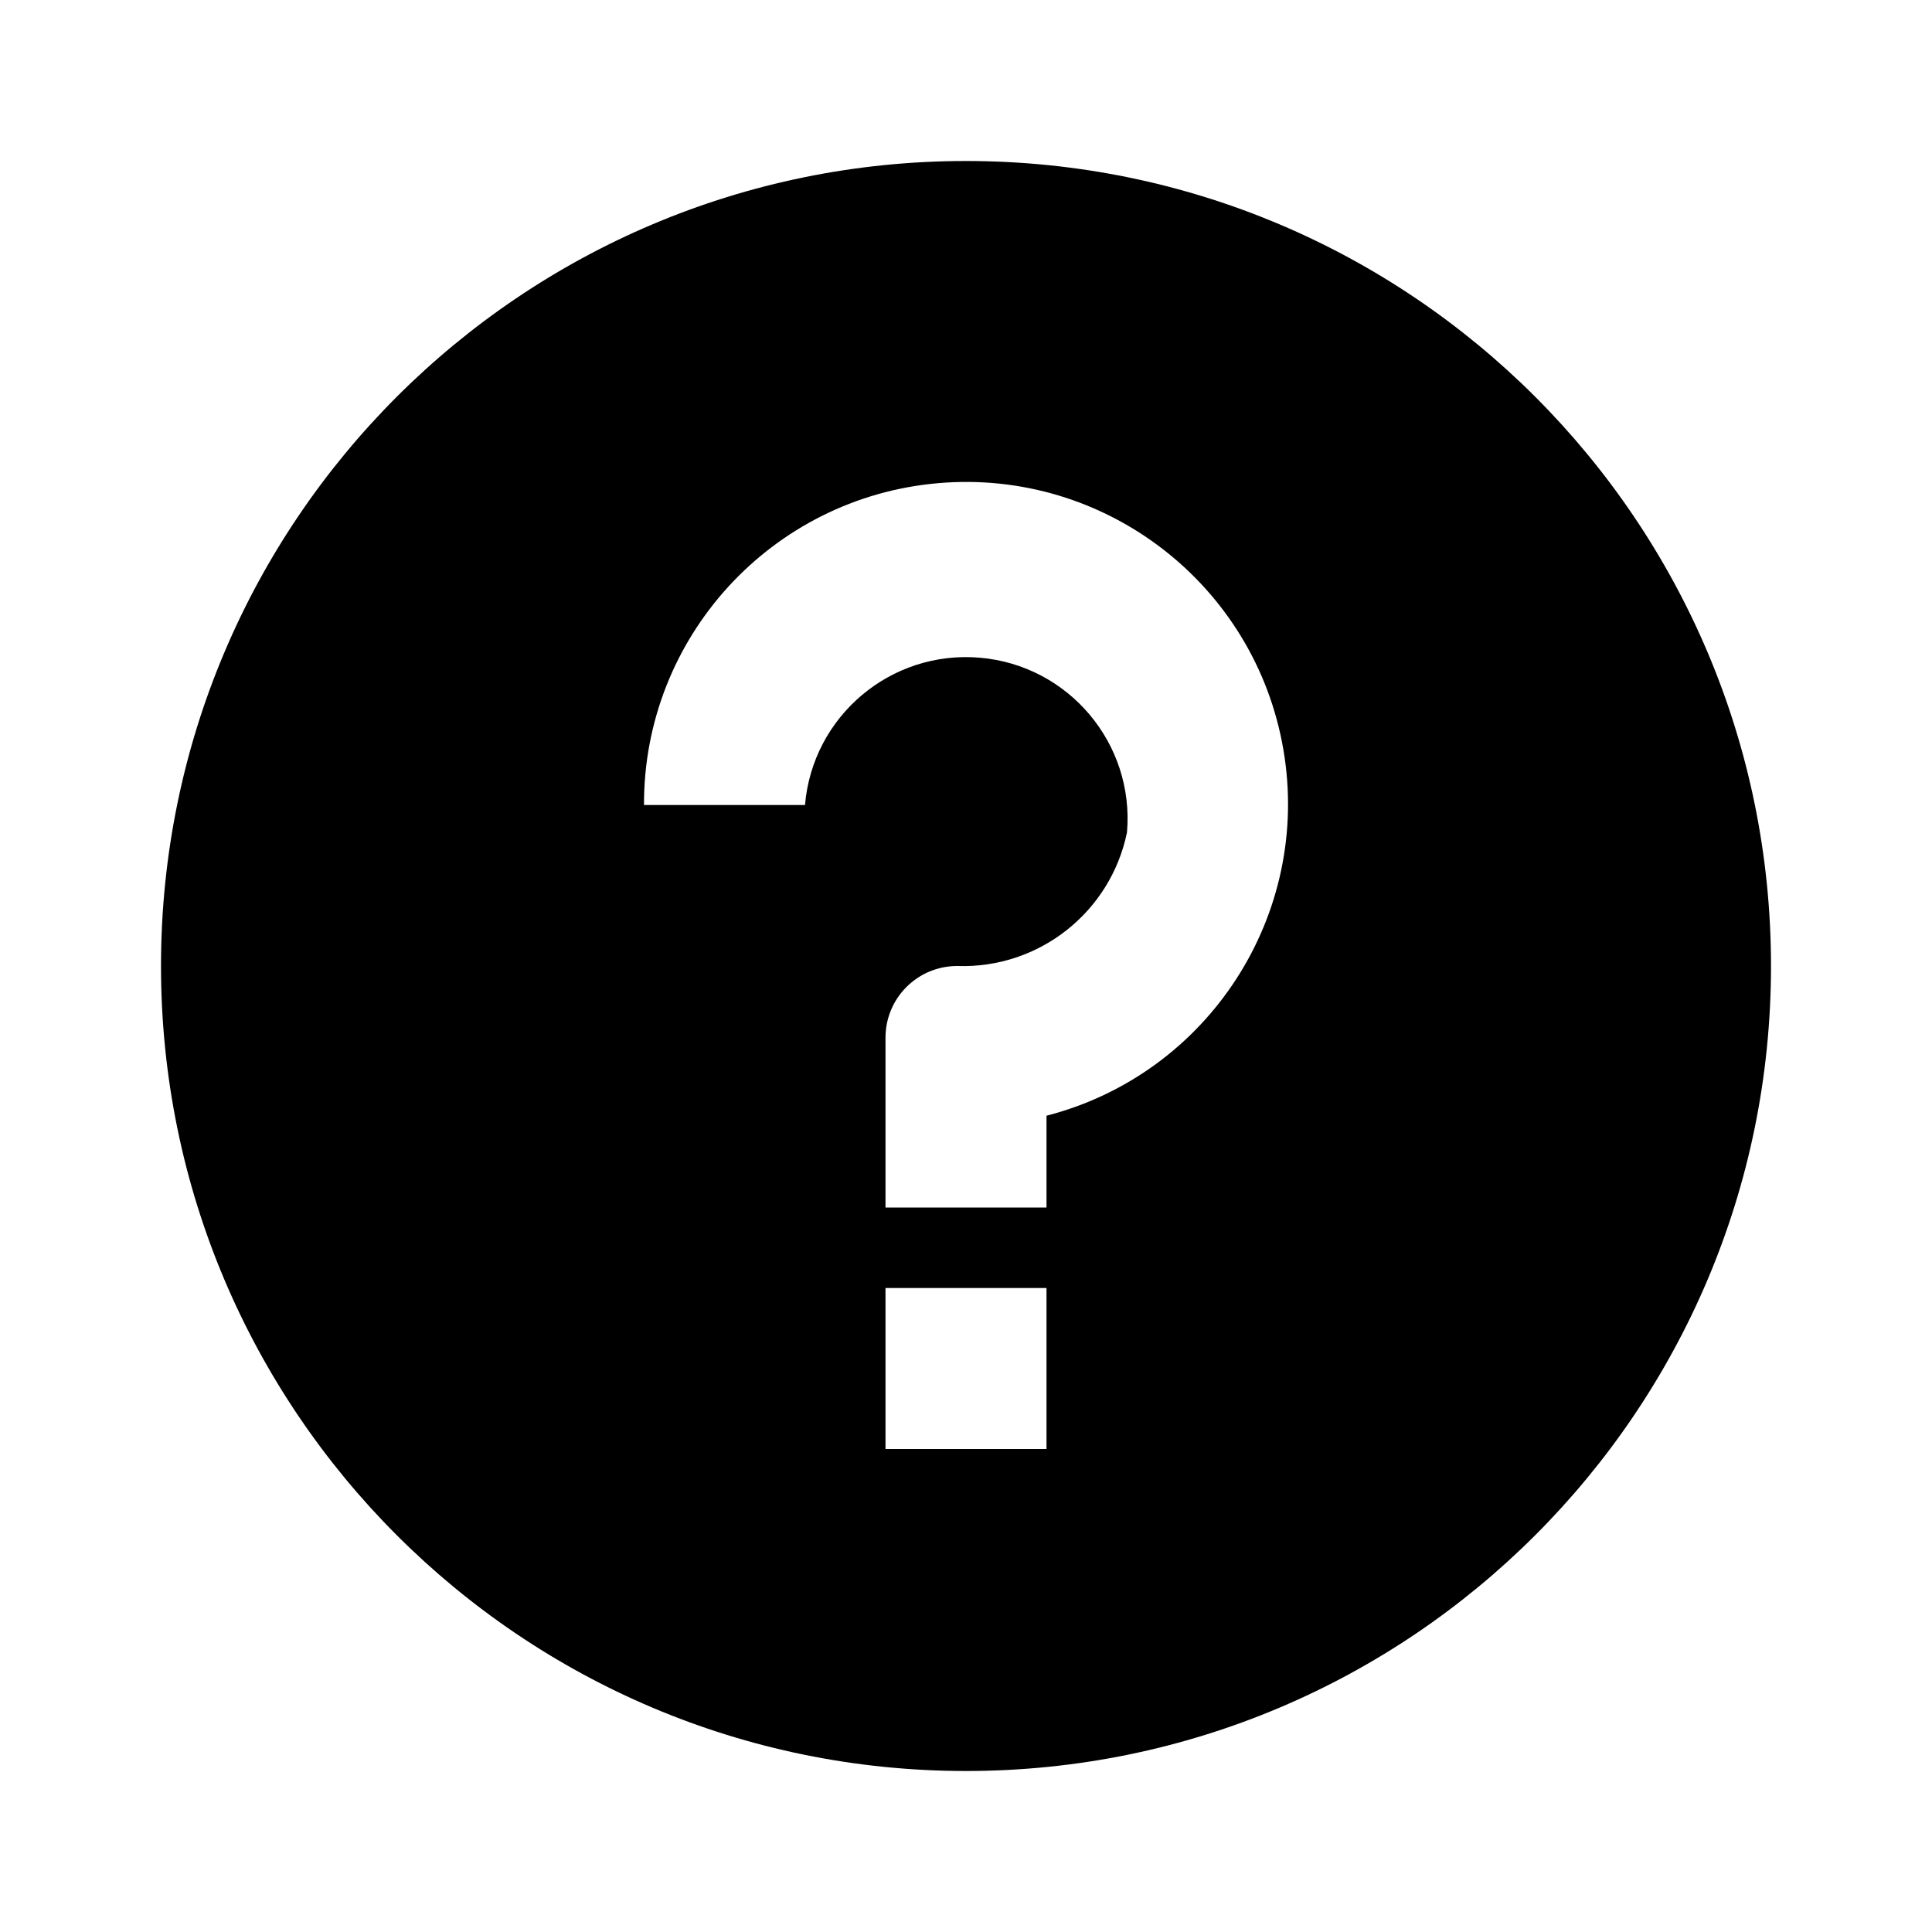
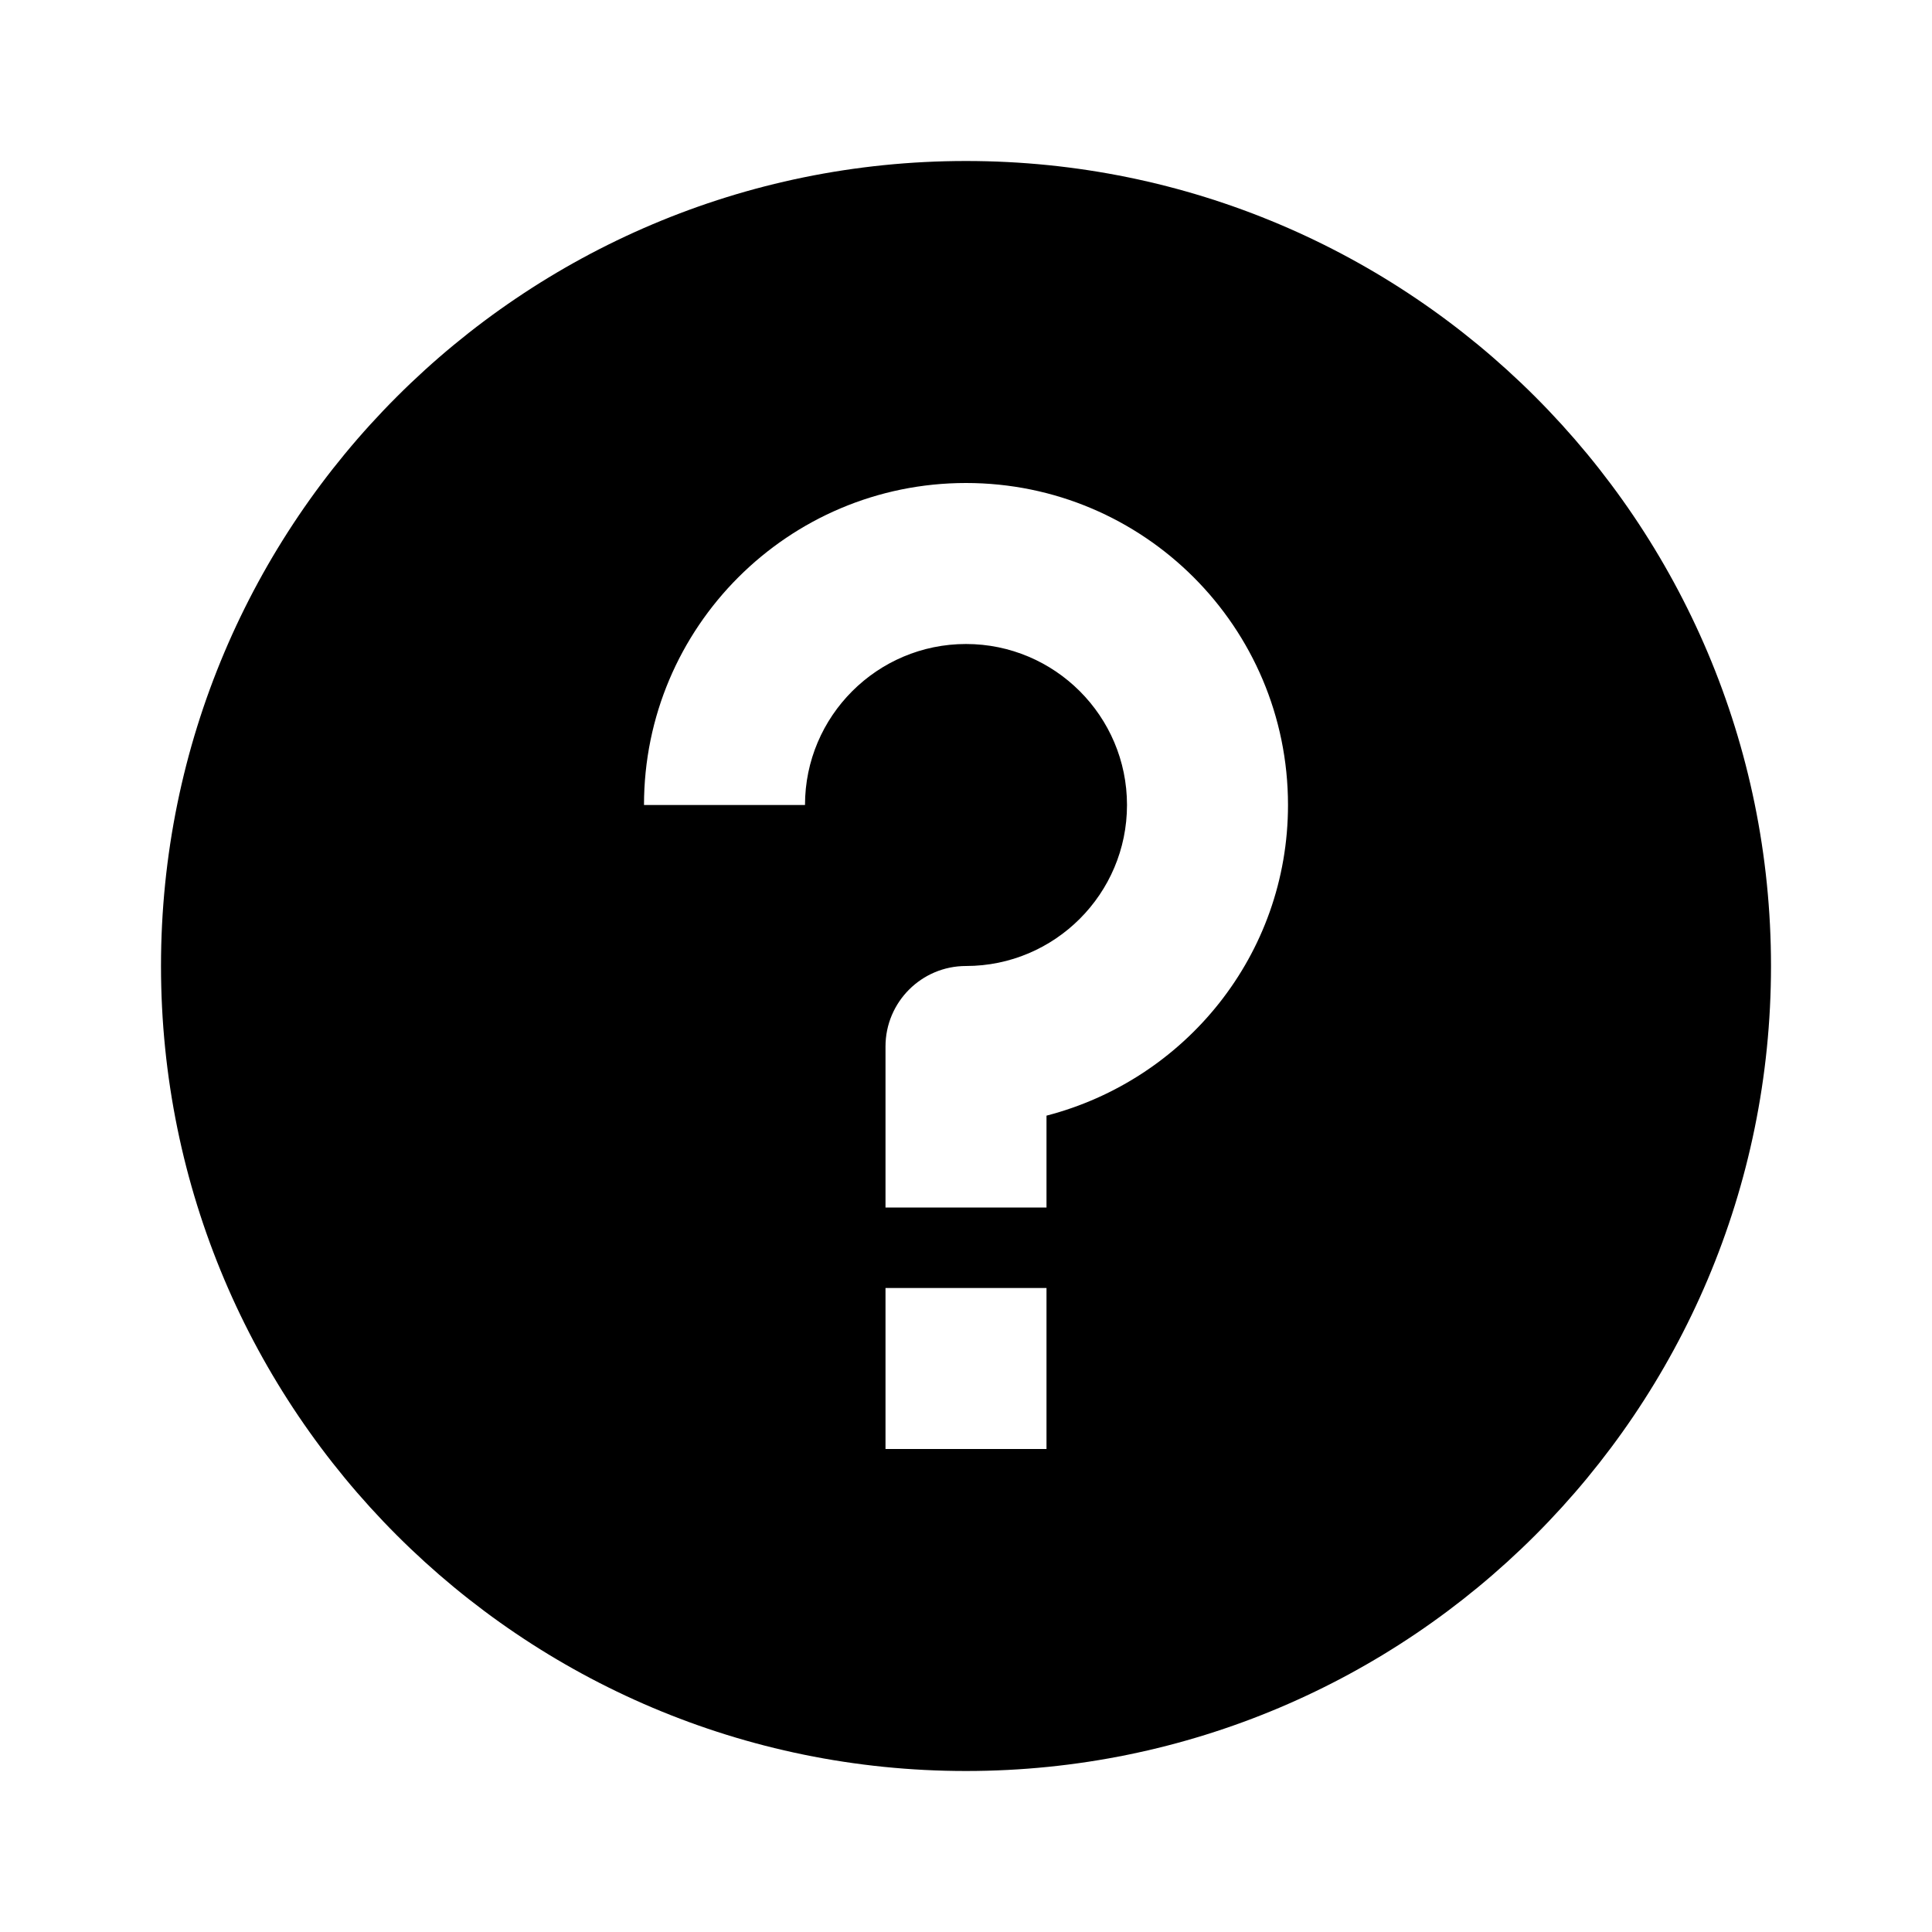
- <svg xmlns="http://www.w3.org/2000/svg" id="Artwork" viewBox="0 0 24 24">
-   <path d="M12,2A10,10,0,1,0,22,12,10,10,0,0,0,12,2Zm1,16H11V16h2v2Zm0-4.14V15H11V12.89A0.89,0.89,0,0,1,11.89,12,2.08,2.08,0,0,0,14,10.34,2,2,0,1,0,10,10H8A4,4,0,1,1,13,13.86Z" />
+ <svg xmlns="http://www.w3.org/2000/svg" version="1.1" x="0px" y="0px" viewBox="0 0 24 24" style="enable-background:new 0 0 24 24;" xml:space="preserve">
+   <g id="help">
+     <path d="M12,2C6.477,2,2,6.477,2,12s4.477,10,10,10s10-4.477,10-10S17.523,2,12,2z M13,18h-2v-2h2V18z M13,13.859V15h-2v-2   c0-0.552,0.448-1,1-1c1.103,0,2-0.897,2-2s-0.897-2-2-2s-2,0.897-2,2H8c0-2.209,1.791-4,4-4s4,1.791,4,4   C16,11.862,14.722,13.413,13,13.859z" />
+   </g>
+   <g id="Layer_1">
+ </g>
</svg>
